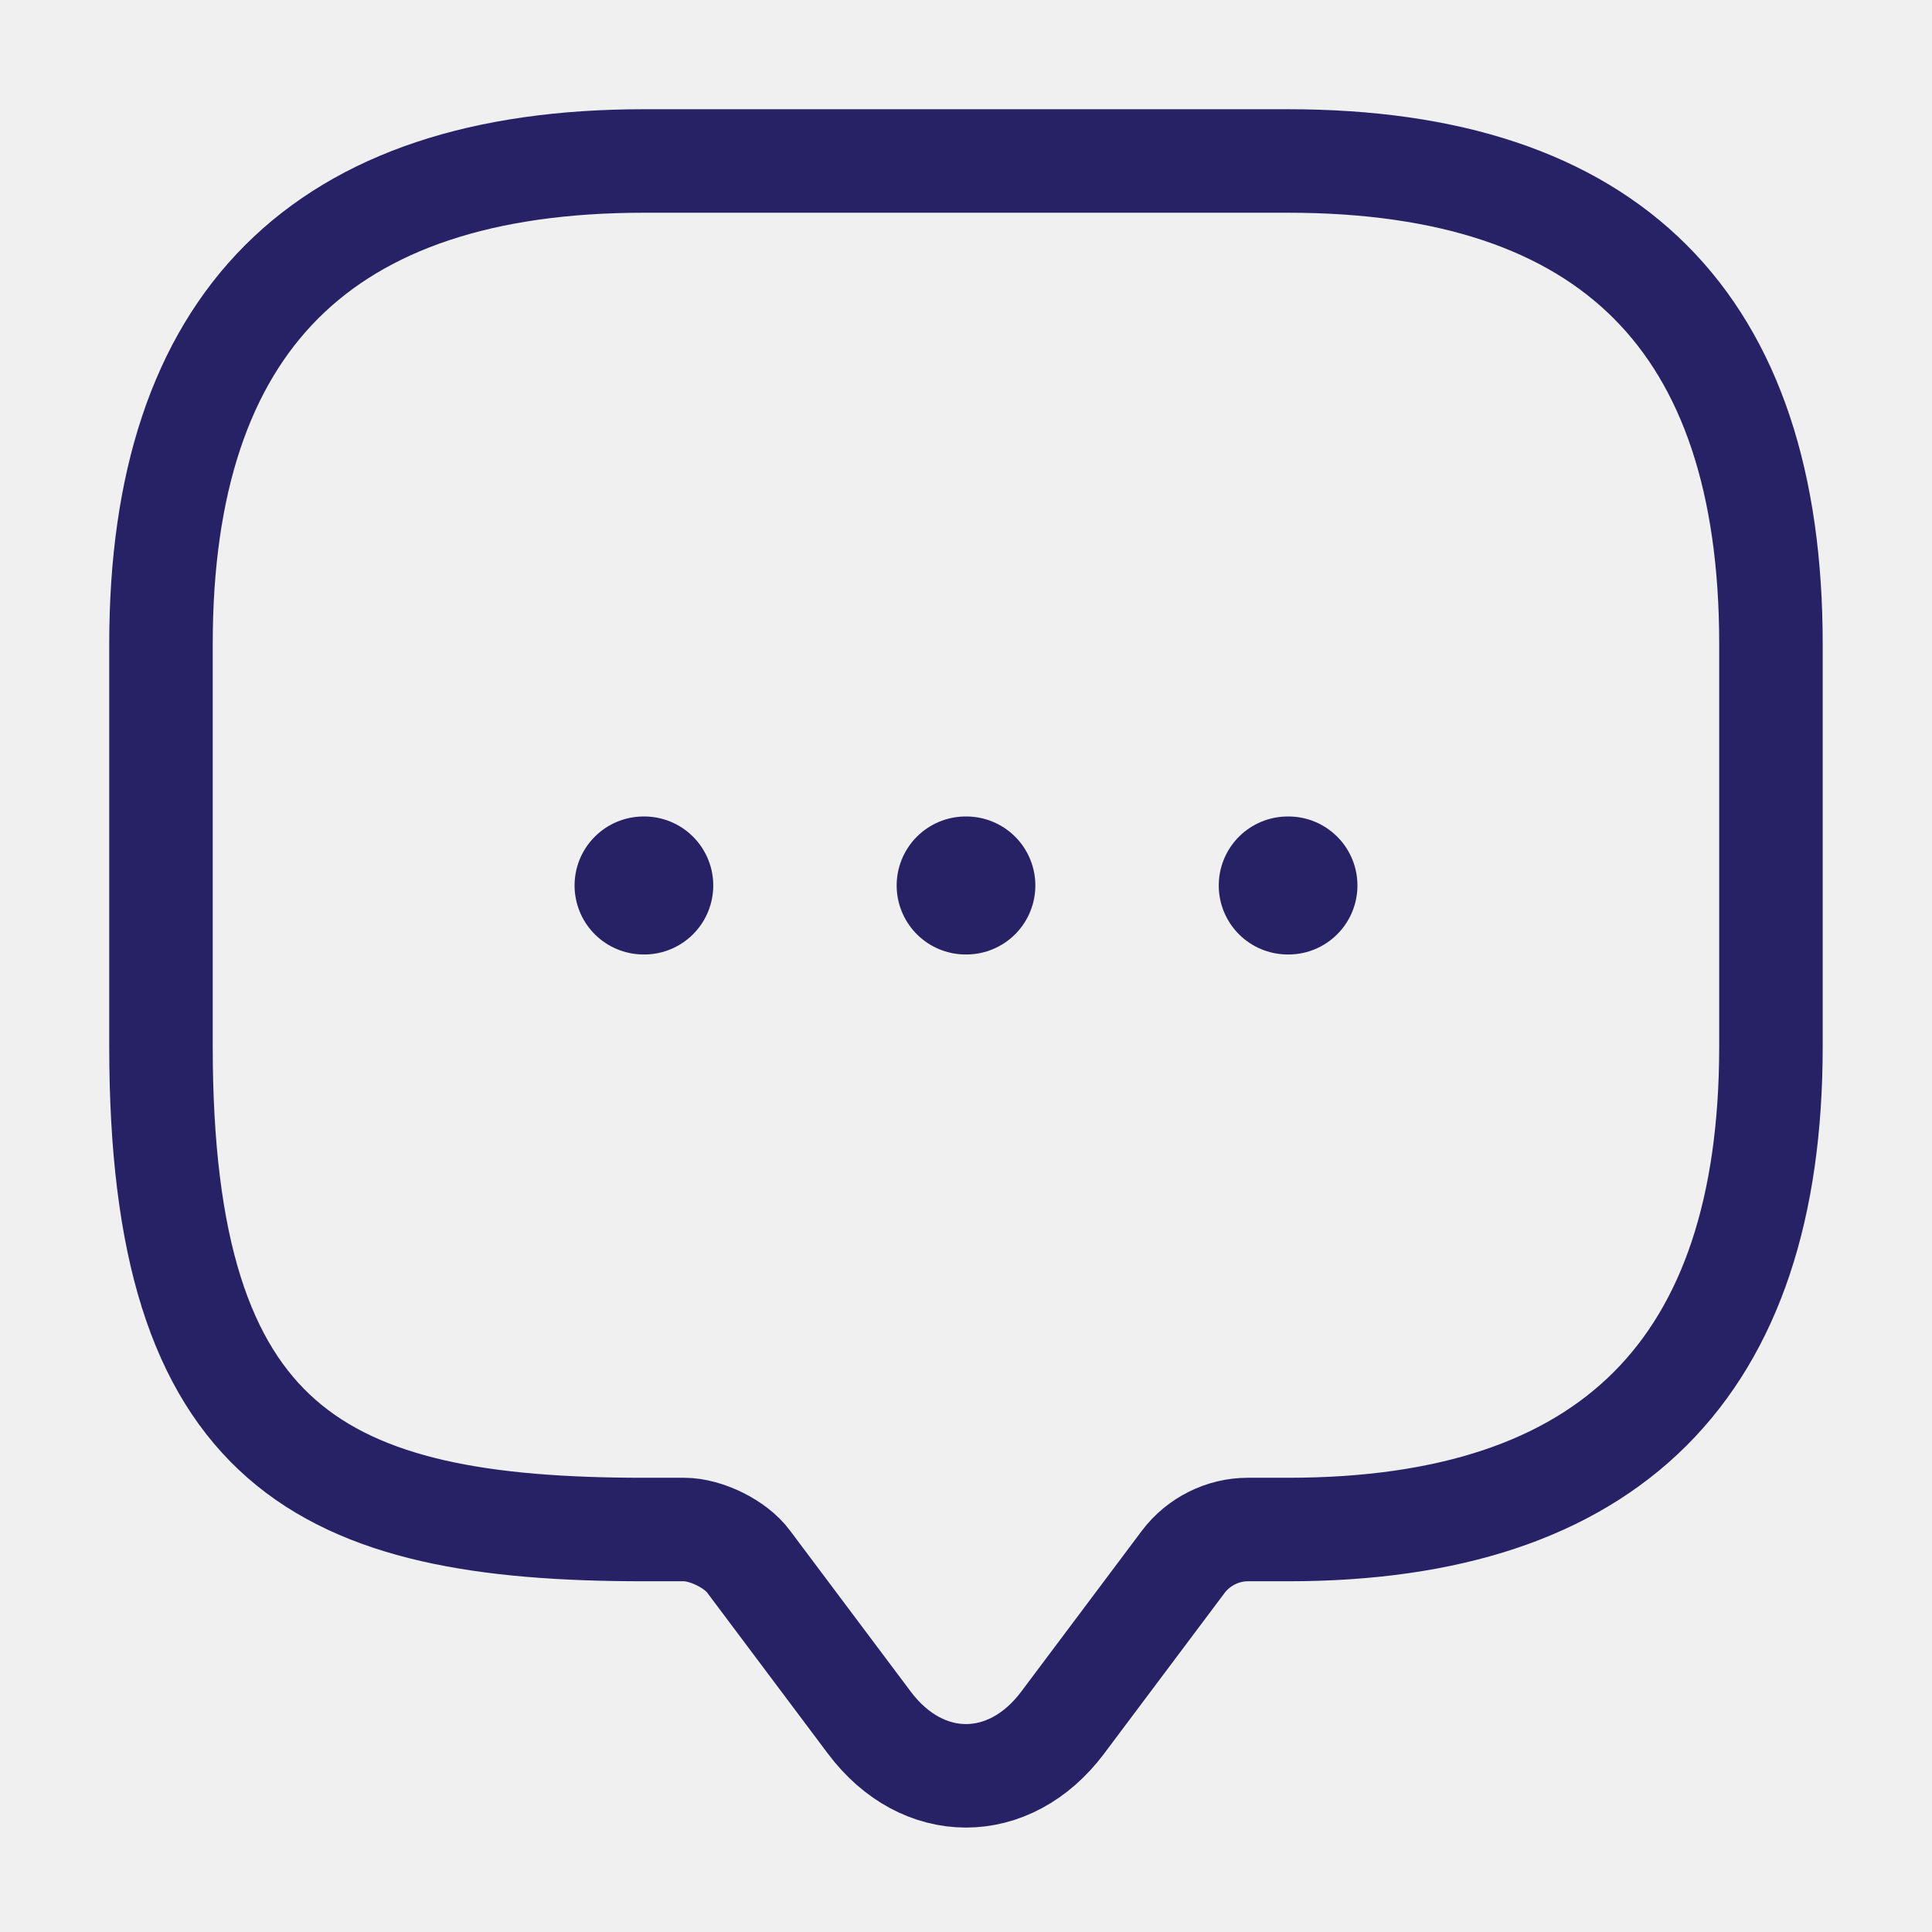
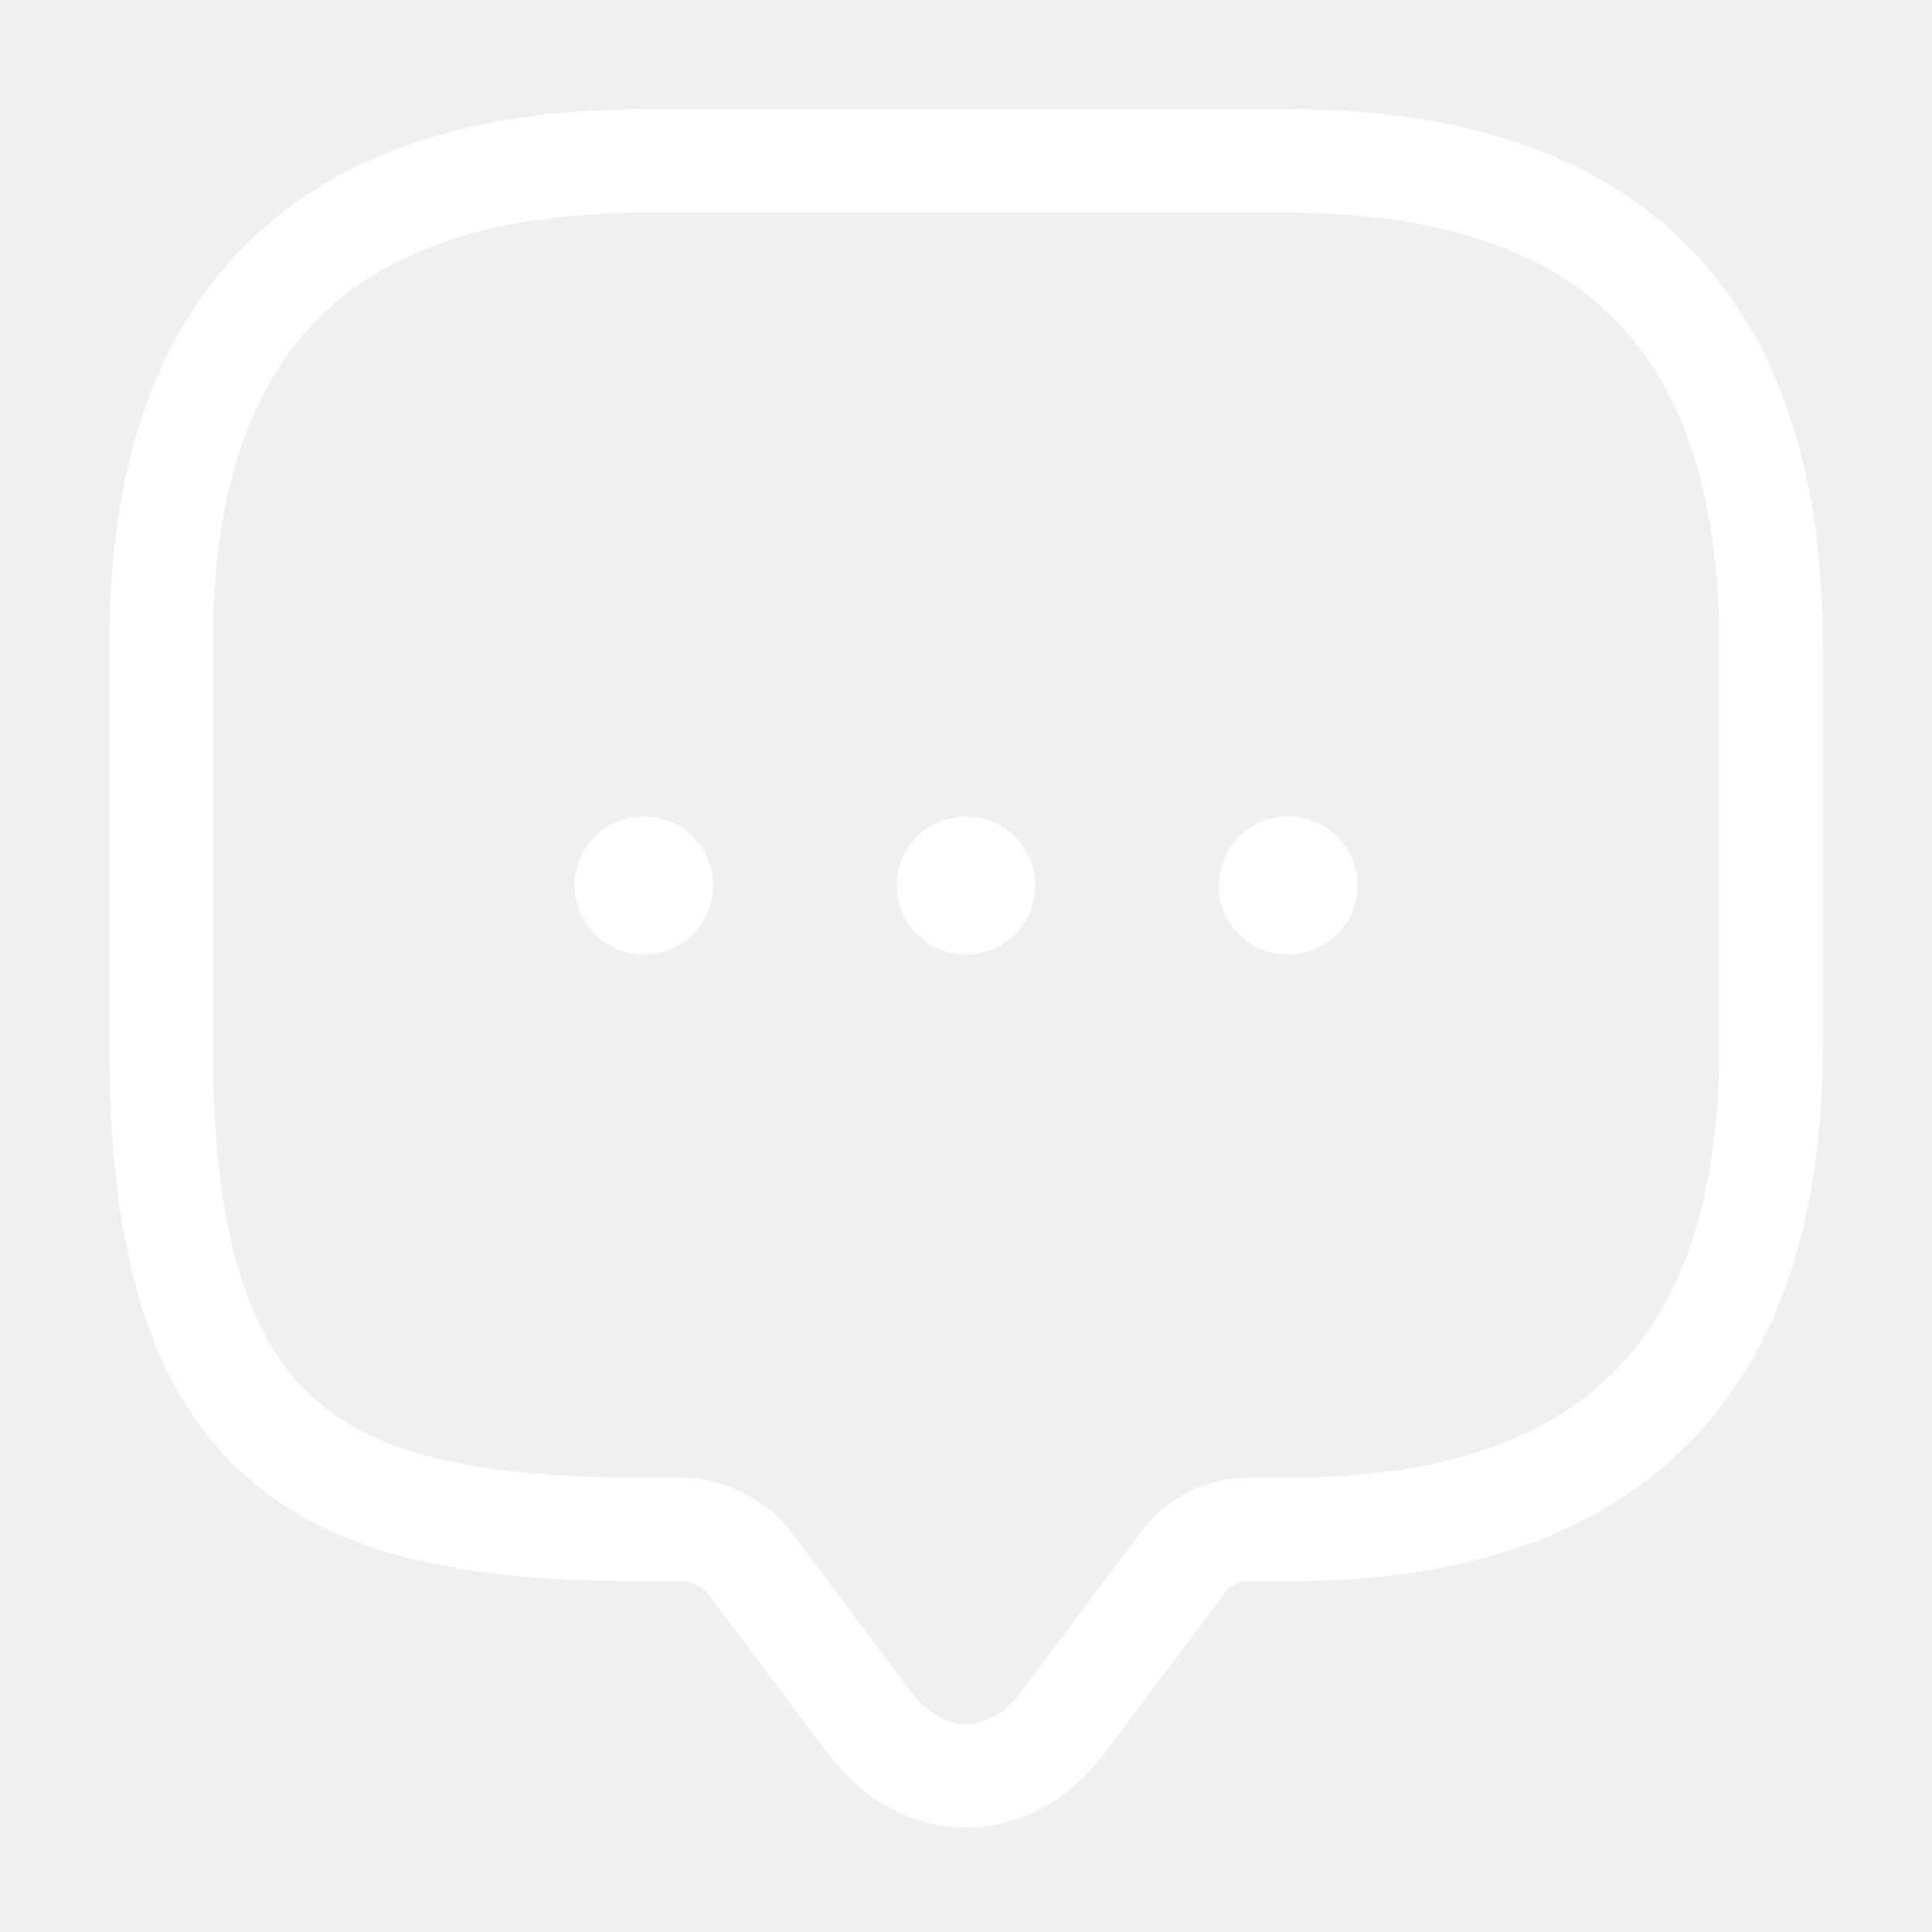
<svg xmlns="http://www.w3.org/2000/svg" width="28" height="28" viewBox="0 0 28 28" fill="none">
-   <path d="M9.916 22.167H9.333C4.666 22.167 2.333 21 2.333 15.167V9.333C2.333 4.667 4.666 2.333 9.333 2.333H18.666C23.333 2.333 25.666 4.667 25.666 9.333V15.167C25.666 19.833 23.333 22.167 18.666 22.167H18.083C17.721 22.167 17.371 22.342 17.15 22.633L15.4 24.967C14.63 25.993 13.37 25.993 12.6 24.967L10.85 22.633C10.663 22.377 10.231 22.167 9.916 22.167Z" stroke="#272266" stroke-width="1.5" stroke-miterlimit="10" stroke-linecap="round" stroke-linejoin="round" />
-   <path d="M18.663 12.833H18.673" stroke="#272266" stroke-width="2" stroke-linecap="round" stroke-linejoin="round" />
-   <path d="M13.995 12.833H14.005" stroke="#272266" stroke-width="2" stroke-linecap="round" stroke-linejoin="round" />
-   <path d="M9.327 12.833H9.337" stroke="#272266" stroke-width="2" stroke-linecap="round" stroke-linejoin="round" />
+   <path d="M9.917 22.167H9.334C4.667 22.167 2.334 21 2.334 15.167V9.333C2.334 4.667 4.667 2.333 9.334 2.333H18.667C23.334 2.333 25.667 4.667 25.667 9.333V15.167C25.667 19.833 23.334 22.167 18.667 22.167H18.084C17.722 22.167 17.372 22.342 17.151 22.633L15.401 24.967C14.631 25.993 13.371 25.993 12.601 24.967L10.851 22.633C10.664 22.377 10.232 22.167 9.917 22.167Z" stroke="white" stroke-width="1.5" stroke-miterlimit="10" stroke-linecap="round" stroke-linejoin="round" />
+   <path d="M18.663 12.833H18.673" stroke="white" stroke-width="2" stroke-linecap="round" stroke-linejoin="round" />
+   <path d="M13.995 12.833H14.005" stroke="white" stroke-width="2" stroke-linecap="round" stroke-linejoin="round" />
+   <path d="M9.327 12.833H9.337" stroke="white" stroke-width="2" stroke-linecap="round" stroke-linejoin="round" />
</svg>
